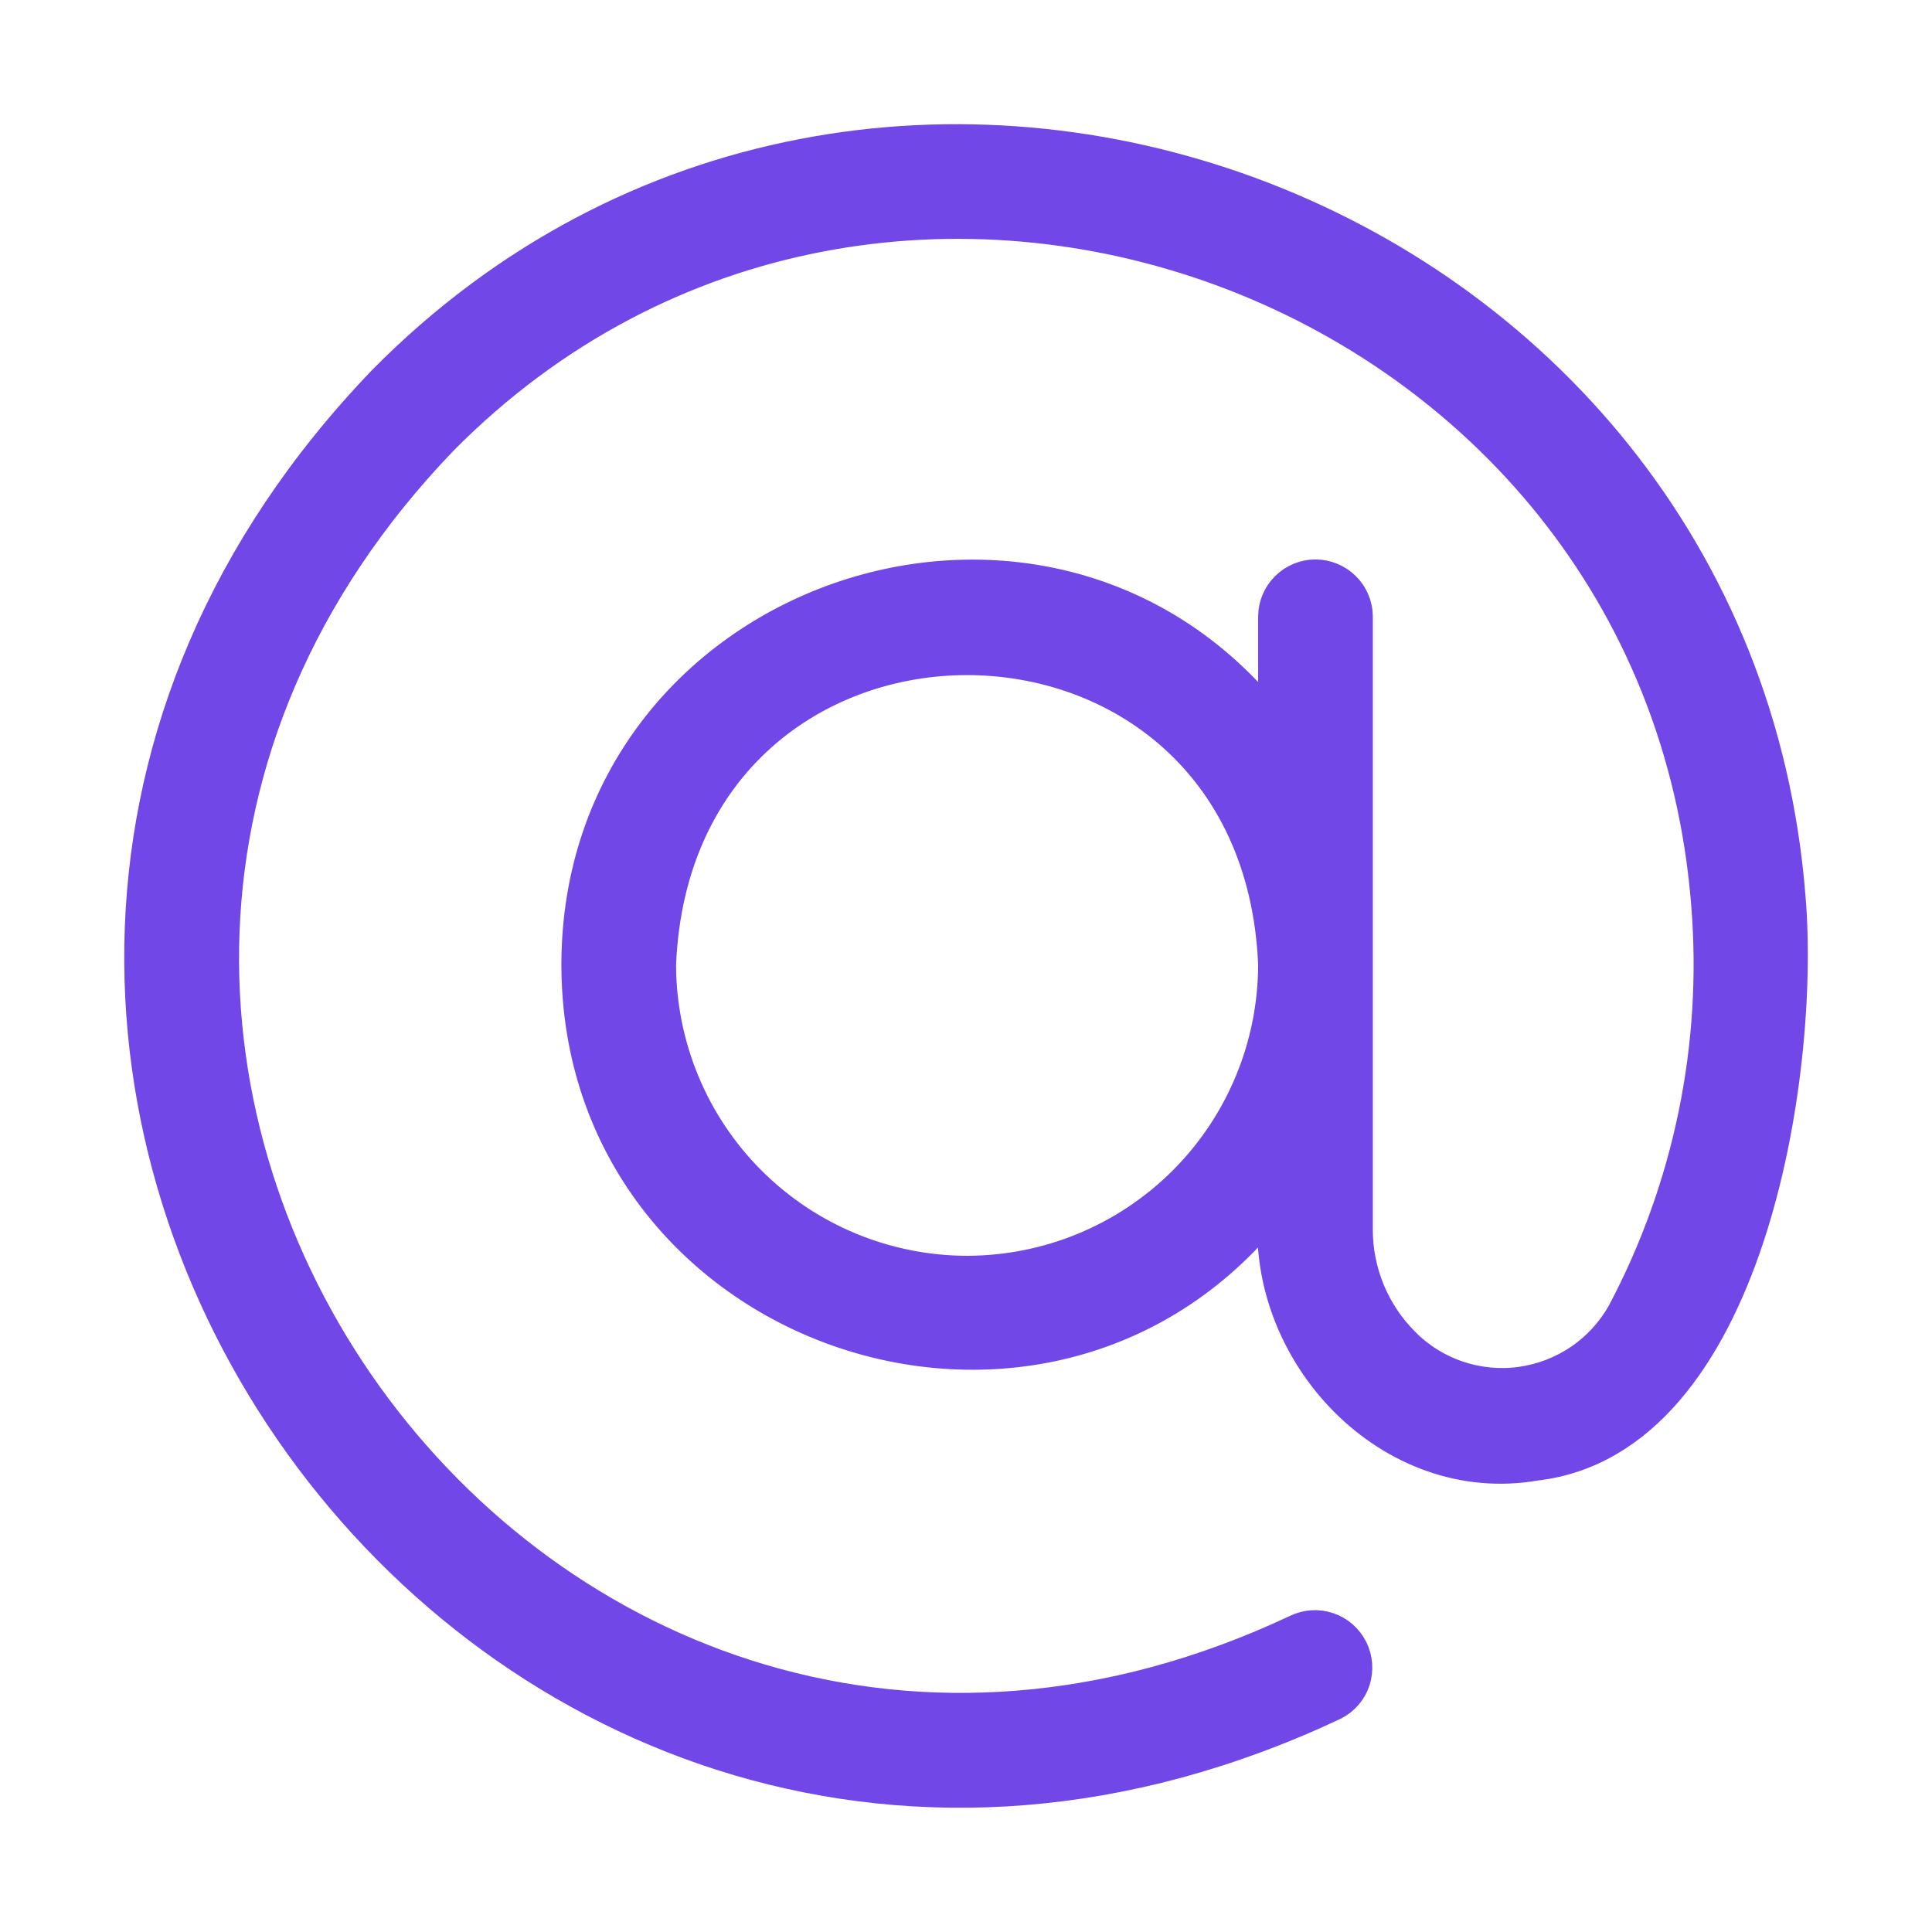
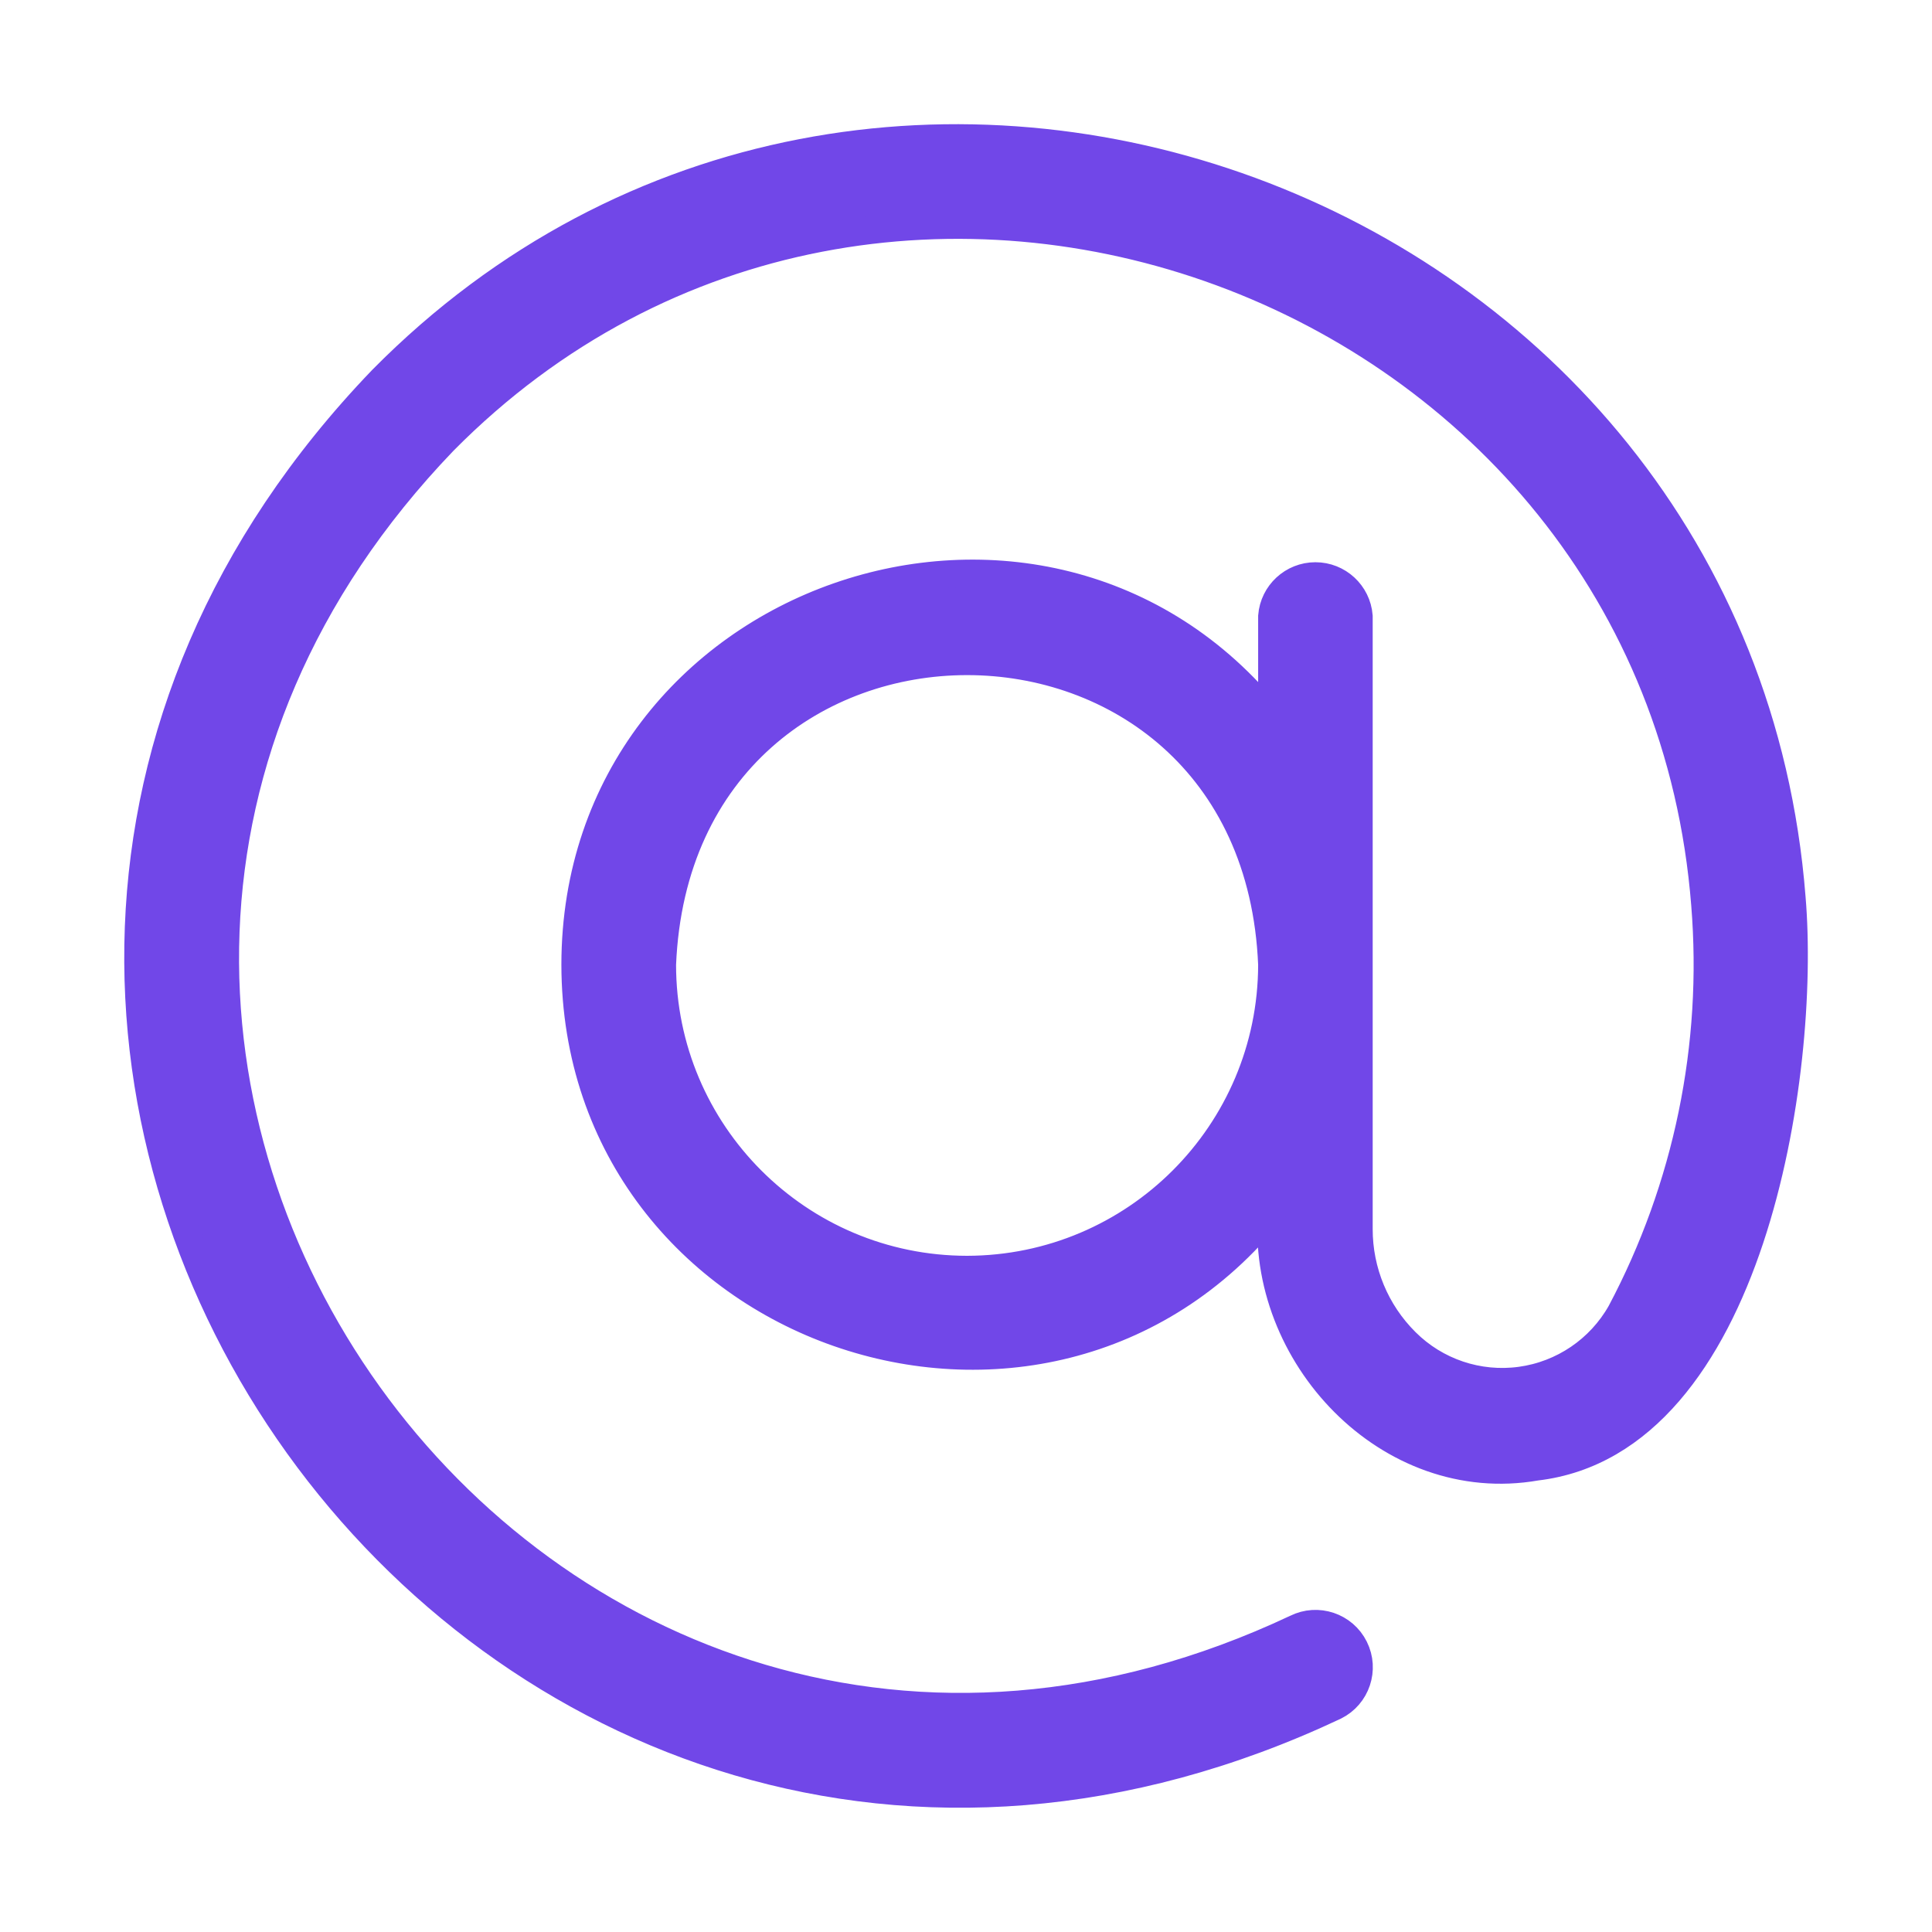
- <svg xmlns="http://www.w3.org/2000/svg" width="14" height="14" viewBox="0 0 14 14" fill="#7147e8">
-   <path d="M12.984 6.505C12.588 1.457 6.329 -0.854 2.769 2.75C-1.927 7.636 3.542 15.253 9.673 12.364C9.747 12.326 9.803 12.261 9.829 12.182C9.854 12.103 9.848 12.017 9.811 11.943C9.774 11.869 9.71 11.812 9.631 11.785C9.553 11.758 9.467 11.763 9.392 11.799C3.906 14.383 -0.987 7.568 3.215 3.196C6.401 -0.026 12 2.037 12.355 6.554C12.438 7.578 12.226 8.604 11.745 9.511C11.67 9.643 11.566 9.757 11.44 9.842C11.314 9.928 11.169 9.983 11.019 10.004C10.868 10.025 10.714 10.01 10.57 9.962C10.425 9.913 10.294 9.832 10.187 9.724C10.079 9.617 9.993 9.489 9.935 9.349C9.877 9.208 9.847 9.058 9.848 8.906V4.465C9.847 4.382 9.813 4.303 9.754 4.245C9.695 4.187 9.615 4.154 9.532 4.154C9.449 4.154 9.37 4.187 9.311 4.245C9.252 4.303 9.218 4.382 9.217 4.465V5.209C7.567 3.144 4.171 4.313 4.168 6.99C4.171 9.668 7.567 10.837 9.217 8.772C9.127 9.816 10.064 10.816 11.132 10.629C12.687 10.446 13.091 7.78 12.984 6.505ZM7.008 9.2C6.422 9.199 5.861 8.966 5.447 8.552C5.033 8.138 4.8 7.576 4.799 6.99C4.921 4.059 9.096 4.06 9.217 6.99C9.216 7.576 8.983 8.138 8.569 8.552C8.155 8.966 7.594 9.199 7.008 9.2Z" fill="#7147e8" stroke="#7147e8" stroke-width="0.2" />
+ <svg xmlns="http://www.w3.org/2000/svg" width="14" height="14" fill="#7147e8">
+   <path stroke="#7147e8" stroke-width=".2" d="M12.984 6.505C12.588 1.457 6.329-.854 2.769 2.75c-4.696 4.886.773 12.503 6.904 9.614a.315.315 0 0 0-.281-.565C3.906 14.383-.987 7.569 3.215 3.196 6.401-.026 12 2.037 12.355 6.554a5.376 5.376 0 0 1-.61 2.957.988.988 0 0 1-1.558.213 1.15 1.15 0 0 1-.34-.818V4.465a.316.316 0 0 0-.63 0v.744C7.567 3.144 4.17 4.313 4.168 6.99c.003 2.678 3.399 3.847 5.049 1.782-.09 1.044.847 2.044 1.915 1.857 1.555-.183 1.96-2.848 1.852-4.124ZM7.008 9.2a2.21 2.21 0 0 1-2.209-2.21c.122-2.931 4.297-2.93 4.418 0a2.213 2.213 0 0 1-2.21 2.21Z" />
</svg>
